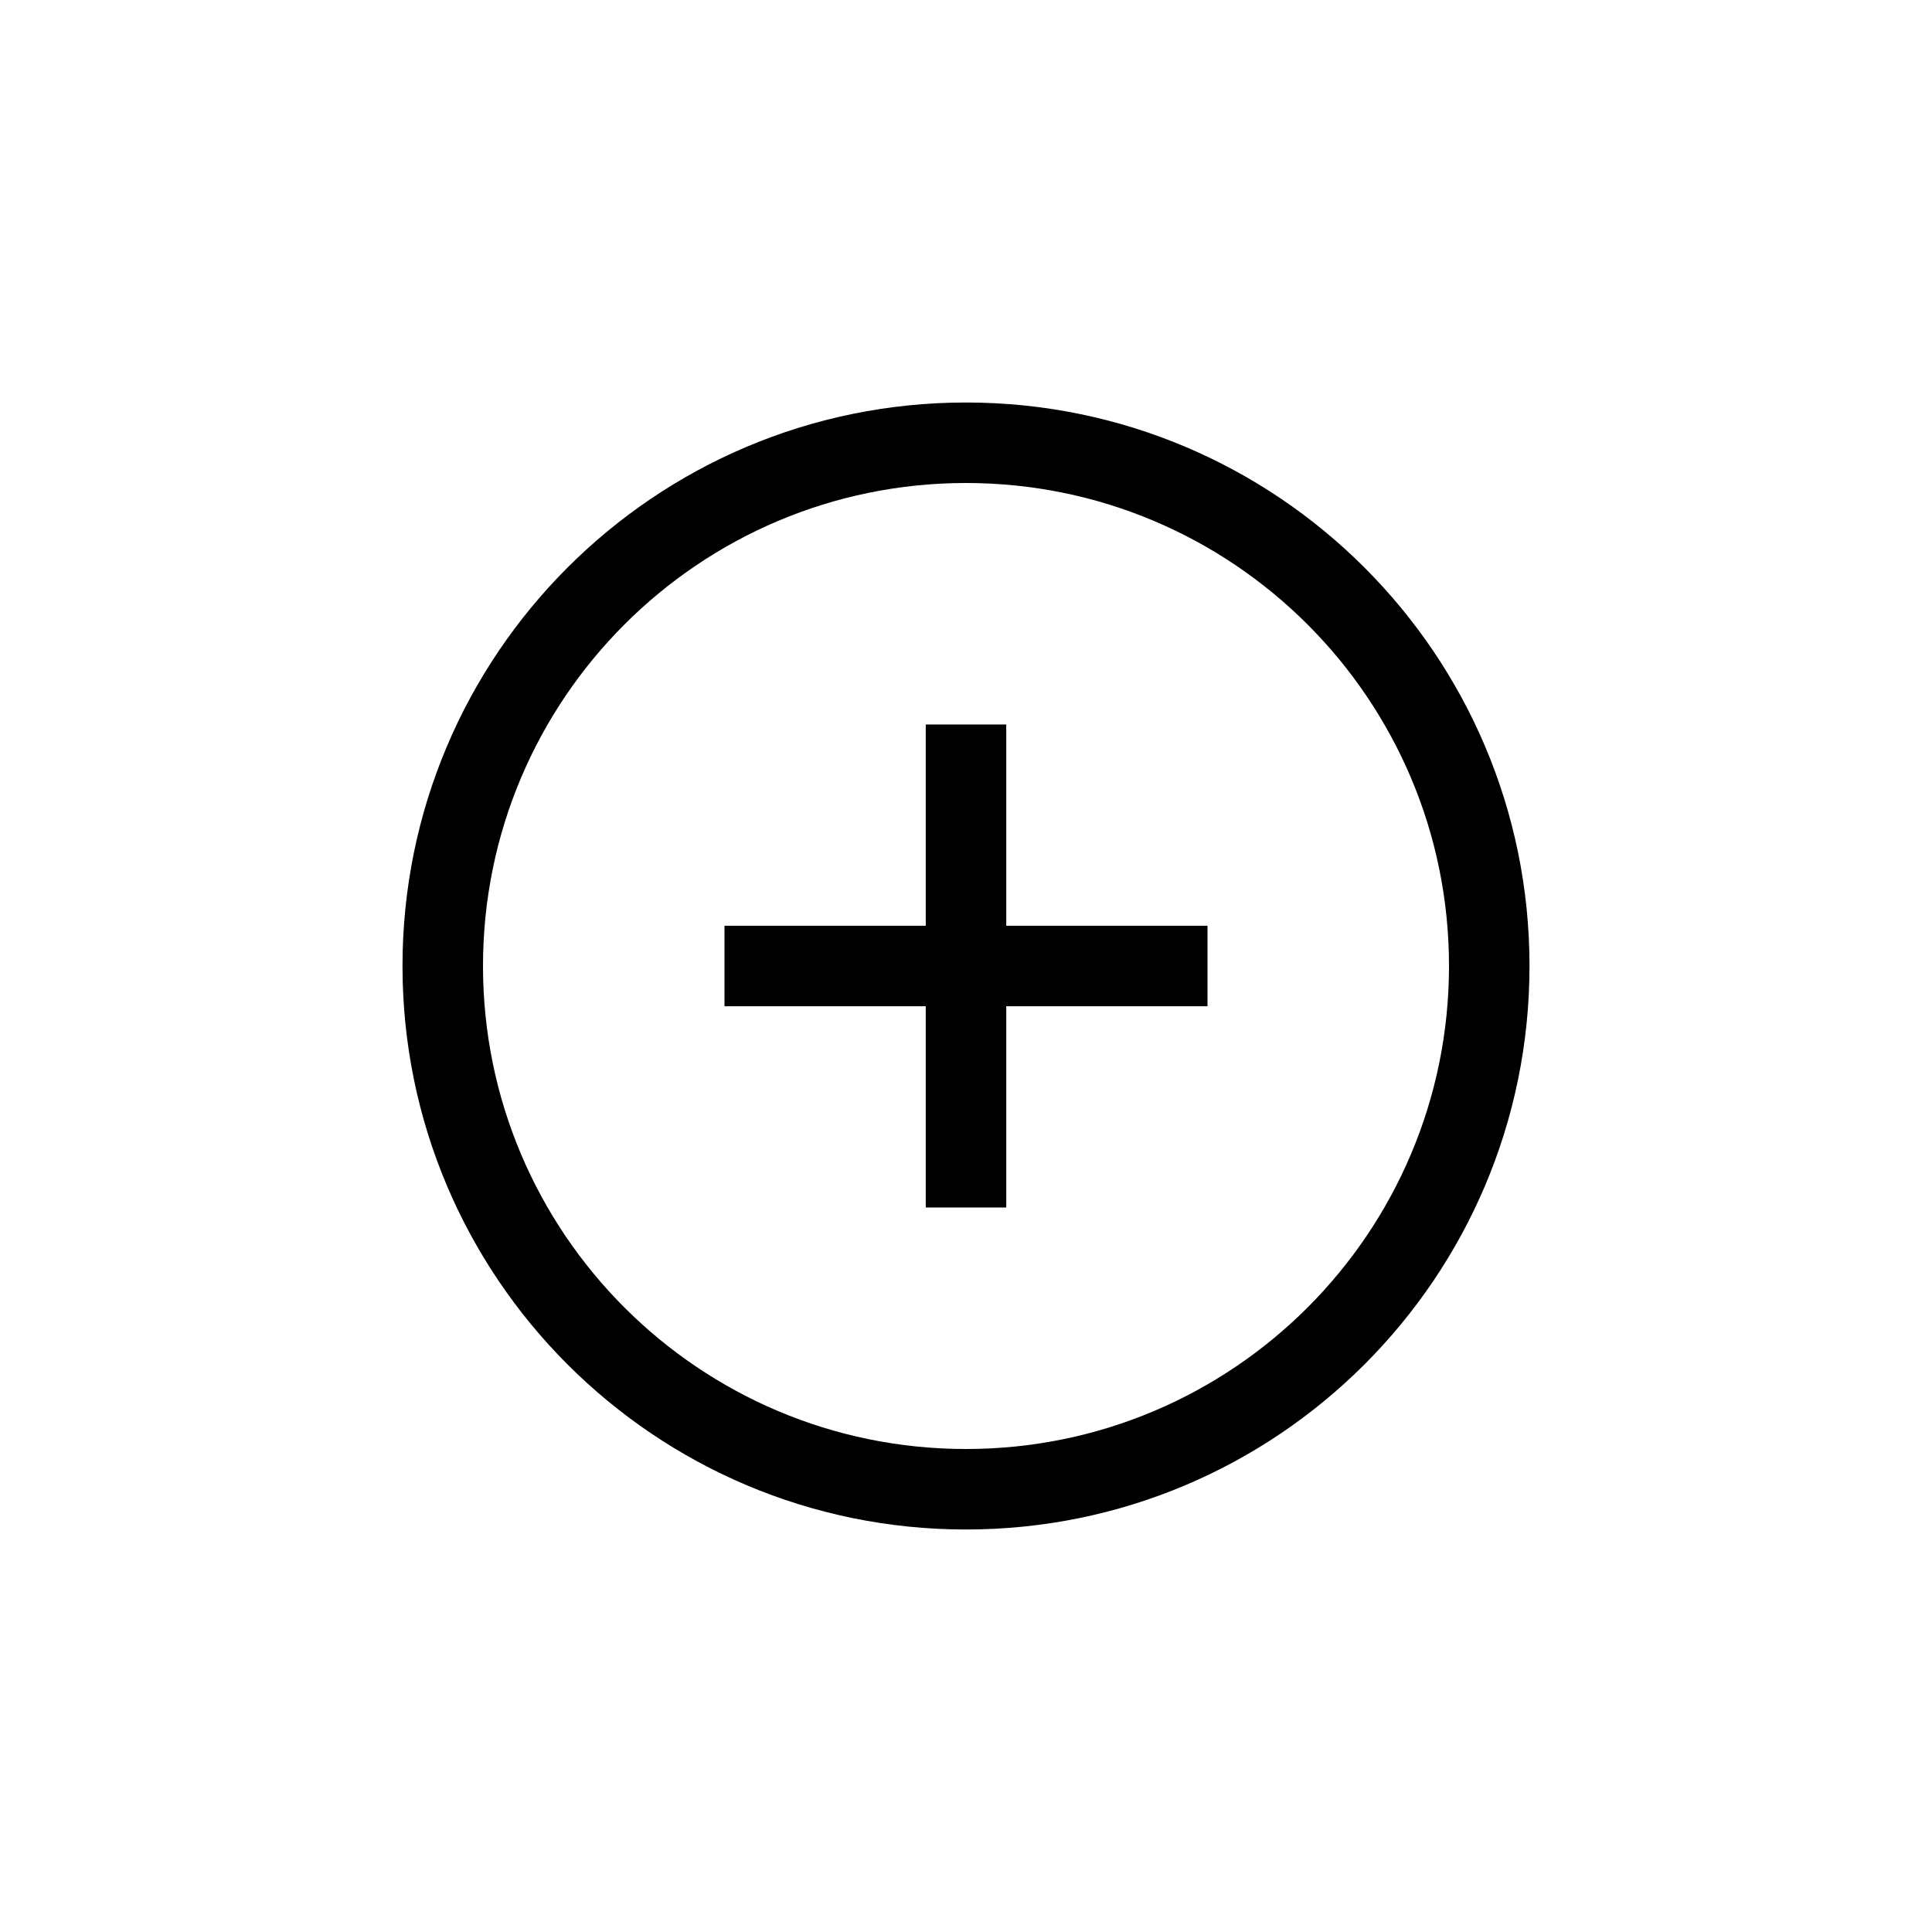
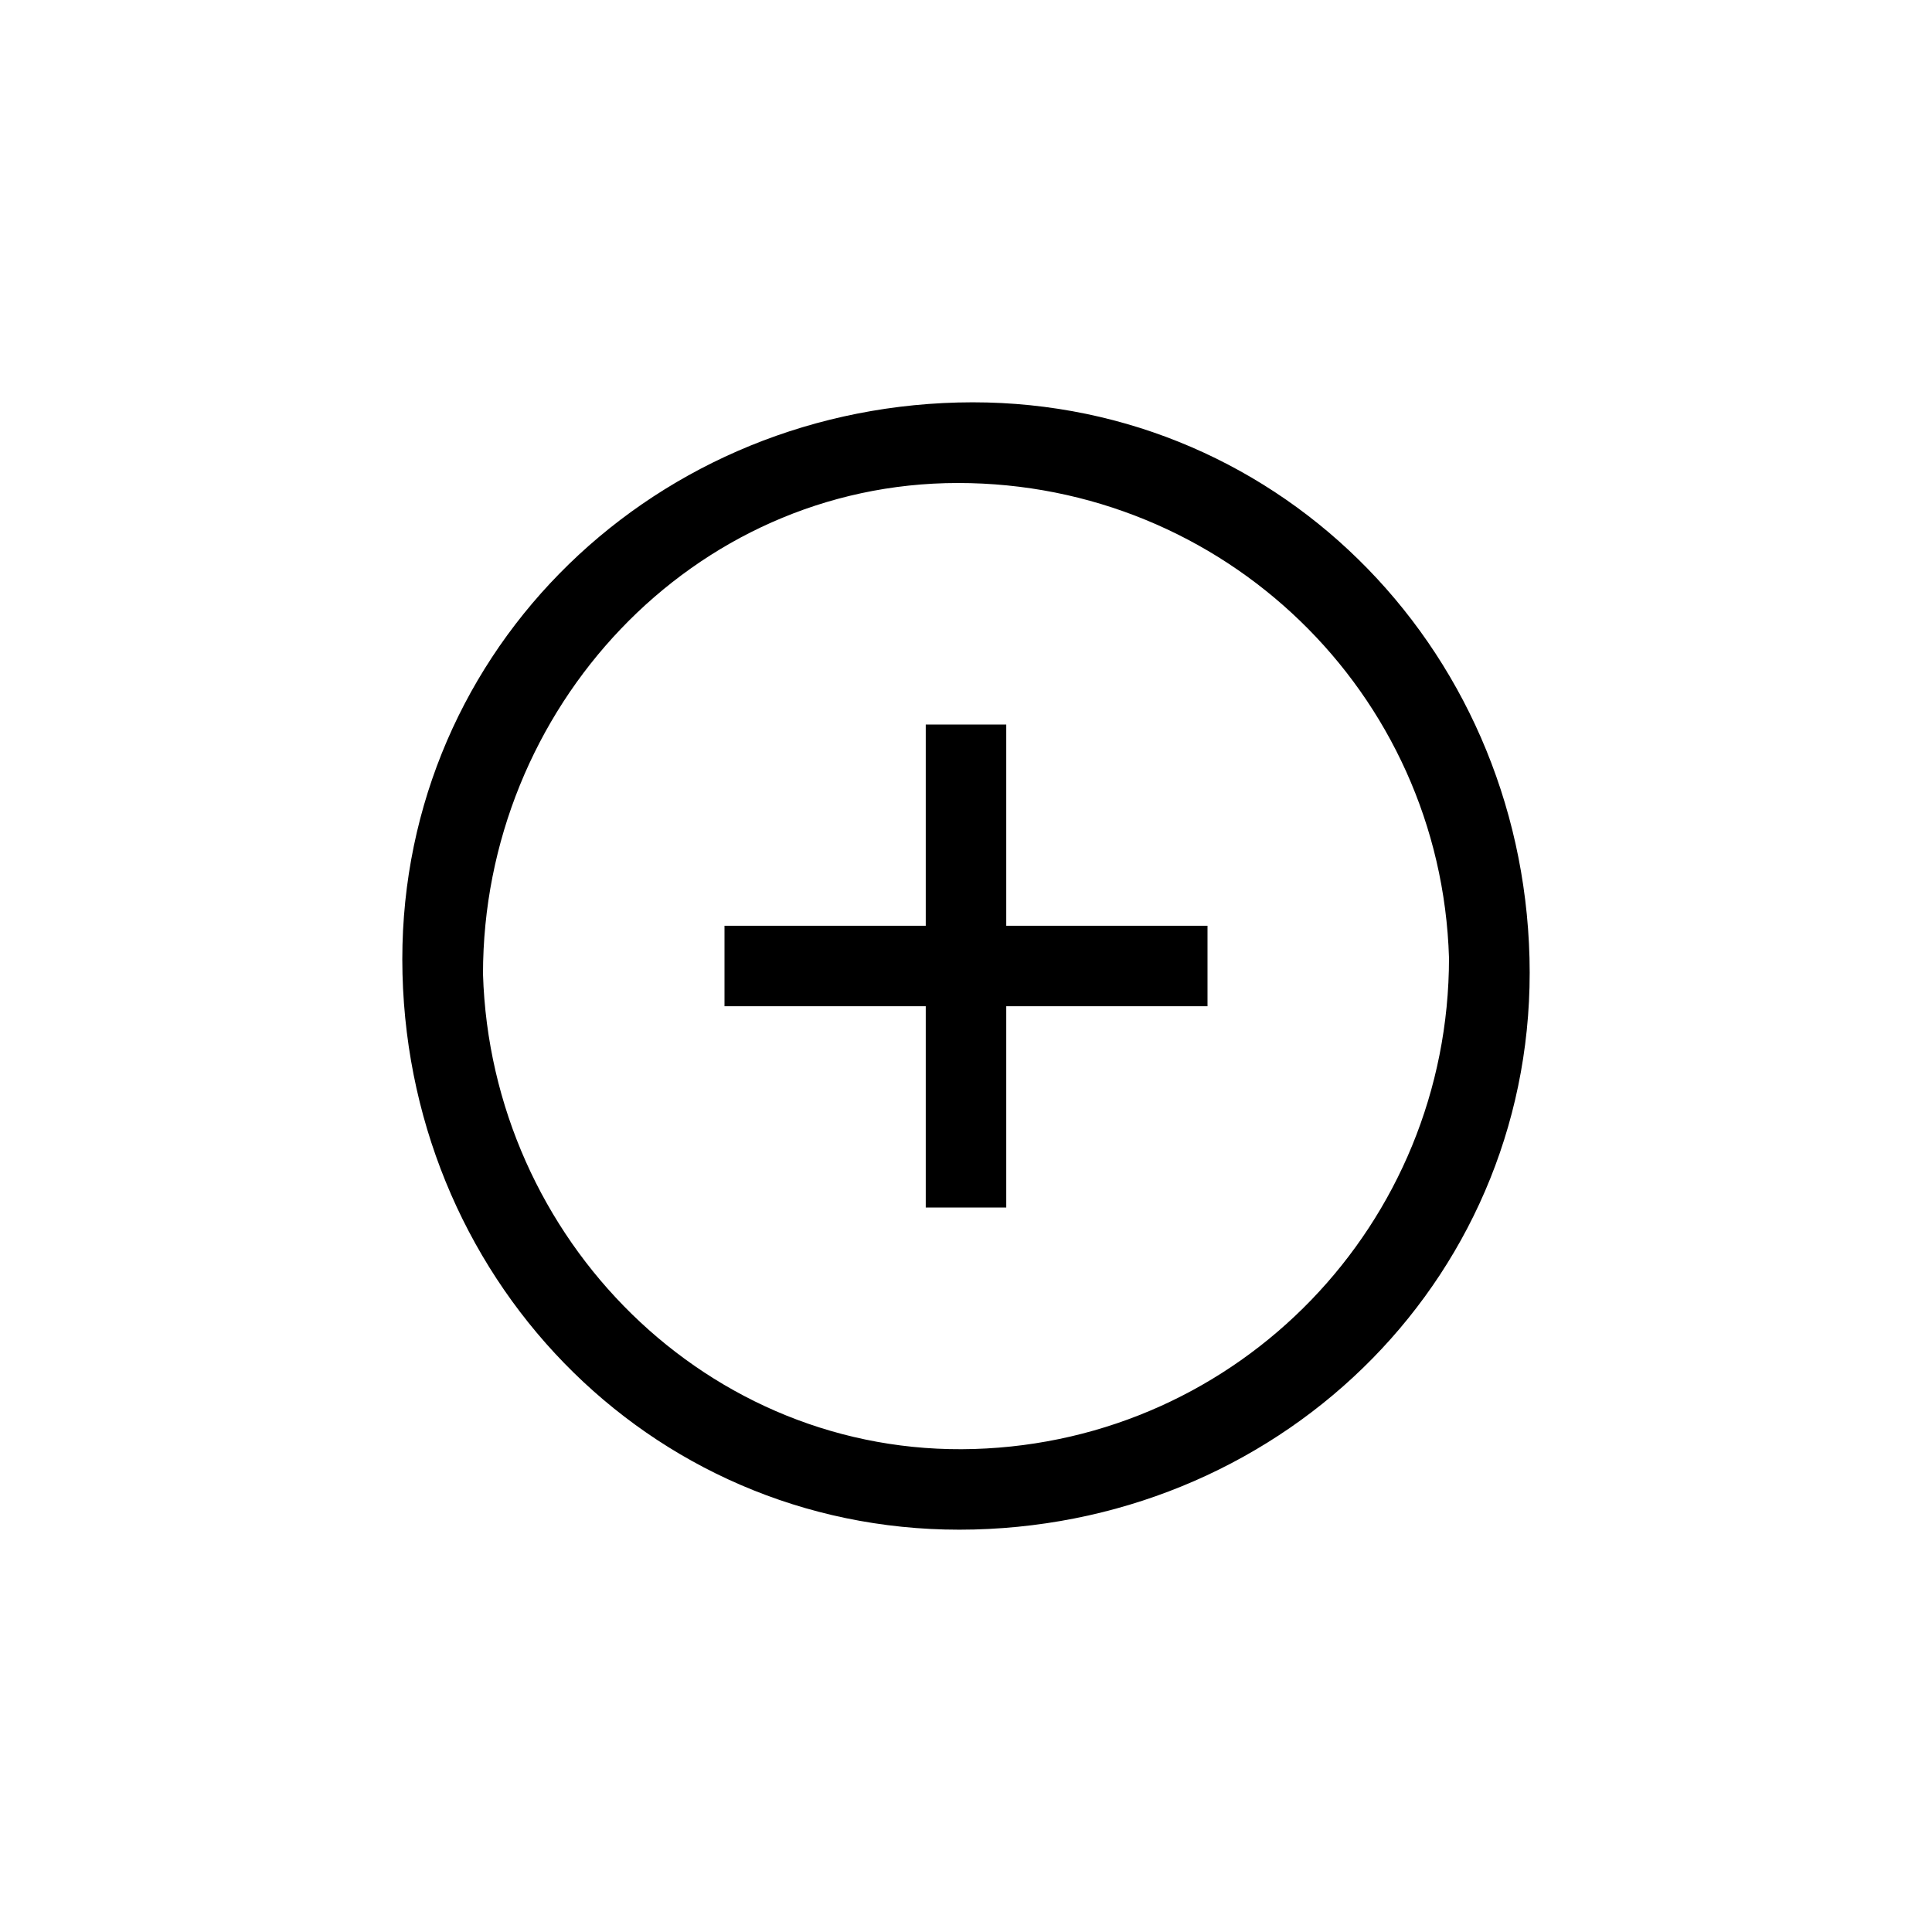
- <svg xmlns="http://www.w3.org/2000/svg" id="target" viewBox="0 0 24 24">
-   <path d="M12,5a7,7,0,1,0,7,7A7,7,0,0,0,12,5Zm0,13a6,6,0,1,1,6-6A6,6,0,0,1,12,18Z" />
-   <polygon points="12.5 9 11.5 9 11.5 11.5 9 11.5 9 12.5 11.5 12.5 11.5 15 12.5 15 12.5 12.5 15 12.5 15 11.5 12.5 11.5 12.5 9" />
+ <svg xmlns="http://www.w3.org/2000/svg" width="24px" height="24px" viewBox="0 0 24 24" version="1.1">
+   <defs />
+   <g id="Page-1" stroke="none" stroke-width="1" fill="none" fill-rule="evenodd">
+     <g id="Add">
+       <rect id="24x24" x="0" y="0" width="24" height="24" />
+       <path d="M12.1,19 C16,18.9 19.1,15.8 19,11.9 C18.9,8 15.8,4.9 11.9,5 C8,5.1 4.9,8.2 5,12.1 C5.1,16 8.2,19.1 12.1,19 Z M11.9,6 C15.2,6 17.9,8.6 18,11.9 C18,15.2 15.4,17.9 12.1,18 C8.8,18.1 6.1,15.4 6,12.1 C6,8.8 8.6,6 11.9,6 Z M12.5,9 L11.5,9 L11.5,11.5 L9,11.5 L9,12.5 L11.5,12.5 L11.5,15 L12.5,15 L12.5,12.5 L15,12.5 L15,11.5 L12.5,11.5 L12.5,9 Z" id="Shape" fill="#000000" fill-rule="nonzero" />
+     </g>
+   </g>
</svg>
